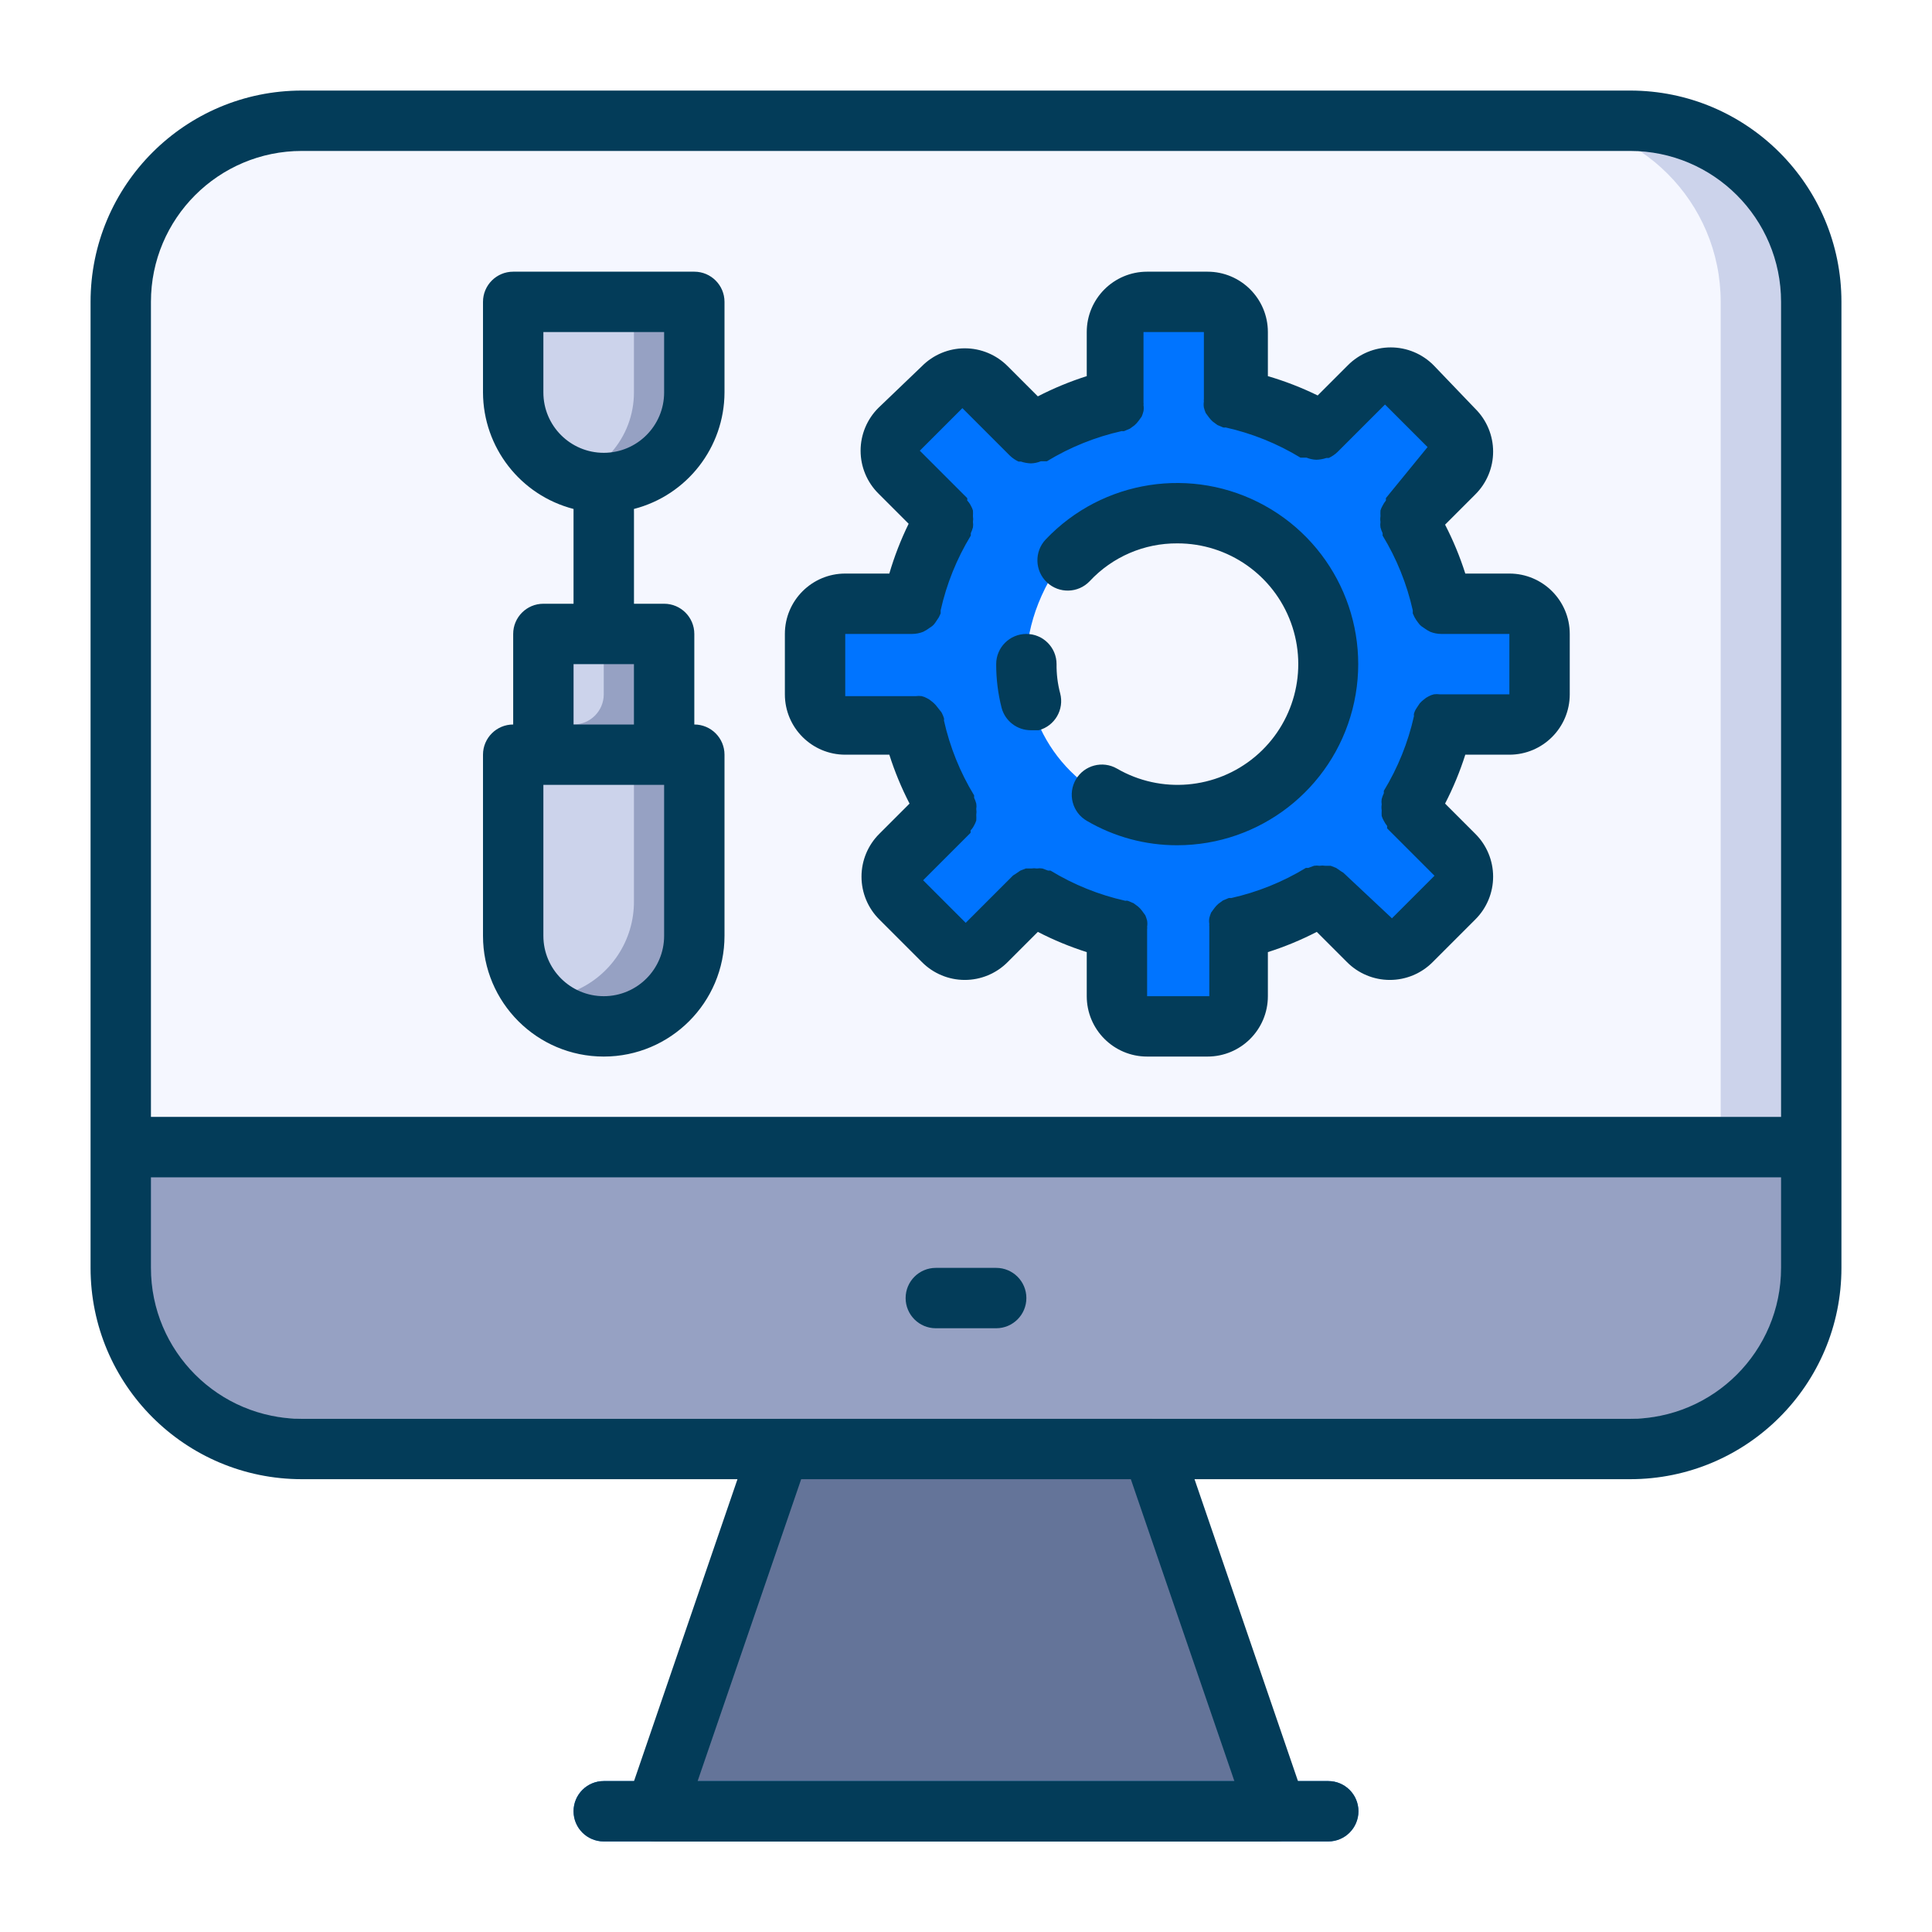
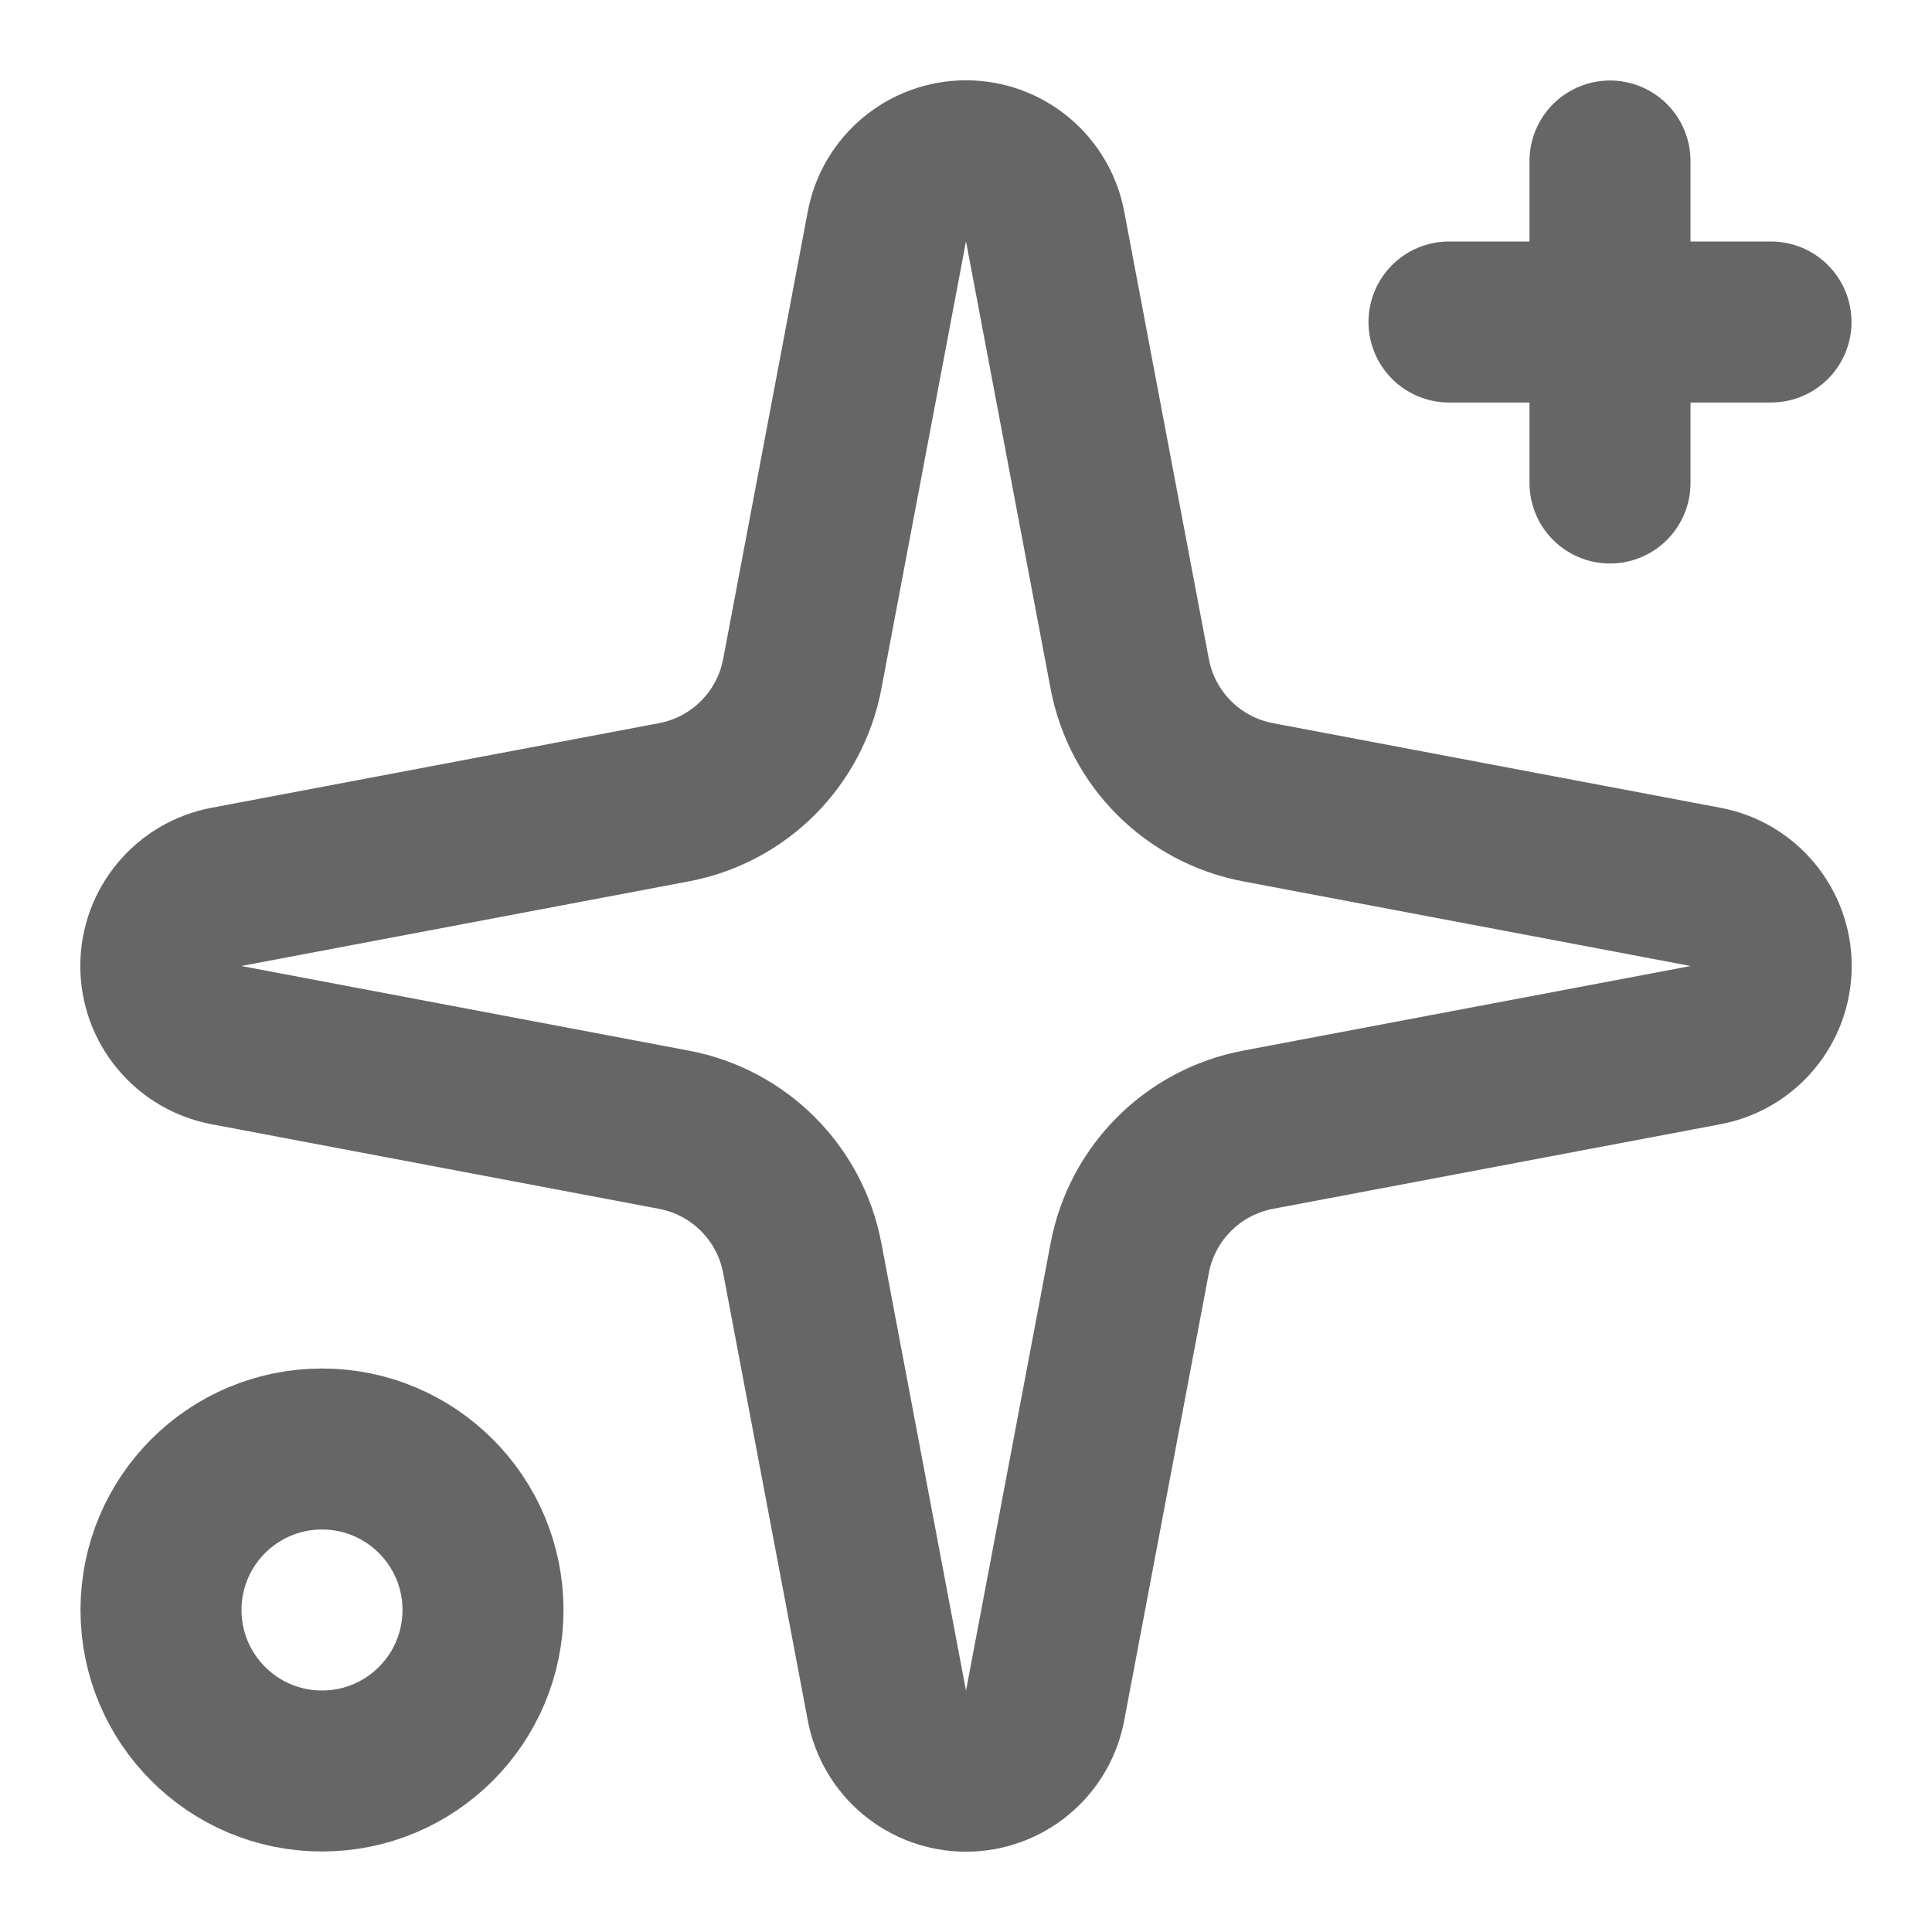
- <svg xmlns="http://www.w3.org/2000/svg" t="1762741332084" class="icon" viewBox="0 0 1024 1024" version="1.1" p-id="31901" width="200" height="200">
-   <path d="M960 160v448H64V160a96 96 0 0 1 64-90.4A92.8 92.8 0 0 1 160 64h704a96 96 0 0 1 96 96z" fill="#CCD3EB" p-id="31902" />
-   <path d="M912 160v448H64V160a96 96 0 0 1 64-90.4A92.8 92.8 0 0 1 160 64h656a96 96 0 0 1 96 96z" fill="#F5F7FF" p-id="31903" />
-   <path d="M960 592v64a96 96 0 0 1-96 96H160a96 96 0 0 1-96-96v-64z" fill="#96A1C3" p-id="31904" />
-   <path d="M676.64 944H347.36l65.92-192h197.44l65.92 192z" fill="#647499" p-id="31905" />
-   <path d="M704 976H320a16 16 0 0 1 0-32h384a16 16 0 0 1 0 32z" fill="#0668CB" p-id="31906" />
-   <path d="M320 368a16 16 0 0 1-16-16v-80a16 16 0 0 1 32 0v80a16 16 0 0 1-16 16z" fill="#B4CDE1" p-id="31907" />
-   <path d="M288 336m16 0l32 0q16 0 16 16l0 32q0 16-16 16l-32 0q-16 0-16-16l0-32q0-16 16-16Z" fill="#96A1C3" p-id="31908" />
-   <path d="M320 336v32a16 16 0 0 1-16 16h-16v-32a16 16 0 0 1 16-16z" fill="#CCD3EB" p-id="31909" />
-   <path d="M368 416v77.44a51.2 51.2 0 0 1-32 48 42.08 42.08 0 0 1-13.6 2.88 48 48 0 0 1-38.4-16A46.72 46.72 0 0 1 272 496v-80a16 16 0 0 1 16-16h64a16 16 0 0 1 16 16z" fill="#96A1C3" p-id="31910" />
-   <path d="M336 400v77.44a51.2 51.2 0 0 1-32 48 42.08 42.08 0 0 1-13.6 2.88 28.16 28.16 0 0 1-6.4 0A46.72 46.72 0 0 1 272 496v-80a16 16 0 0 1 16-16z" fill="#CCD3EB" p-id="31911" />
-   <path d="M800 320h-23.36a16 16 0 0 1-16-11.68 156 156 0 0 0-8.64-22.56 16 16 0 0 1 2.56-18.88l16-16a16 16 0 0 0 0-22.72l-22.56-22.56a16 16 0 0 0-22.72 0l-16 16a16 16 0 0 1-18.88 2.56 156 156 0 0 0-22.56-9.44 16 16 0 0 1-11.68-16V176a16 16 0 0 0-16-16H608a16 16 0 0 0-16 16v23.36a16 16 0 0 1-11.68 16 156 156 0 0 0-22.56 9.44 16 16 0 0 1-18.88-2.56l-16-16a16 16 0 0 0-22.72 0l-22.56 22.56a16 16 0 0 0 0 22.72l16 16a16 16 0 0 1 2.4 18.24 156 156 0 0 0-9.44 22.56 16 16 0 0 1-16 11.68H448a16 16 0 0 0-16 16v32a16 16 0 0 0 16 16h23.36a16 16 0 0 1 16 11.68 156 156 0 0 0 8.64 22.56 16 16 0 0 1-2.56 18.88l-16 16a16 16 0 0 0 0 22.72l22.56 22.56a16 16 0 0 0 22.72 0l16-16a16 16 0 0 1 19.04-2.4 156 156 0 0 0 22.56 9.44 16 16 0 0 1 11.68 16V528a16 16 0 0 0 16 16h32a16 16 0 0 0 16-16v-23.36a16 16 0 0 1 11.68-16 156 156 0 0 0 22.56-8.64 16 16 0 0 1 18.88 2.56l16 16a16 16 0 0 0 22.72 0l22.56-22.56a16 16 0 0 0 0-22.72l-16-16a16 16 0 0 1-2.4-19.04 156 156 0 0 0 9.44-22.56 16 16 0 0 1 16-11.68H800a16 16 0 0 0 16-16v-32a16 16 0 0 0-16-16z m-119.84 92.32c-84.16 61.28-177.76-32-116.48-116.48a17.12 17.12 0 0 1 4.16-4.16c84.16-61.28 177.76 32 116.48 116.48a17.12 17.12 0 0 1-4.16 4.16z" fill="#0074FF" p-id="31912" />
-   <path d="M368 176v32a48 48 0 0 1-12.16 32l-1.92 2.08a48 48 0 0 1-37.44 13.92 45.6 45.6 0 0 1-12.48-2.72 50.88 50.88 0 0 1-32-48V176a16 16 0 0 1 16-16h64a16 16 0 0 1 16 16z" fill="#96A1C3" p-id="31913" />
-   <path d="M336 176v32a48 48 0 0 1-12.16 32l-1.92 2.08a45.44 45.44 0 0 1-17.92 11.2 50.88 50.88 0 0 1-32-48V176a16 16 0 0 1 16-16h32a16 16 0 0 1 16 16z" fill="#CCD3EB" p-id="31914" />
-   <path d="M704 976H320a16 16 0 0 1 0-32h384a16 16 0 0 1 0 32zM528 672h-32a16 16 0 0 0 0 32h32a16 16 0 0 0 0-32z" fill="#033C59" p-id="31915" />
-   <path d="M864 48H160a112 112 0 0 0-112 112v512a112 112 0 0 0 112 112h230.88l-58.56 170.88a16 16 0 0 0 2.08 14.4 16 16 0 0 0 12.96 6.72h329.28a16 16 0 0 0 12.96-6.72 16 16 0 0 0 2.08-14.4L633.12 784H864a112 112 0 0 0 112-112V160a112 112 0 0 0-112-112zM160 80h704a80 80 0 0 1 80 80v432H80V160a80 80 0 0 1 80-80z m494.24 864H369.76l54.88-160h174.72zM864 752H160a80 80 0 0 1-80-80v-48h864v48a80 80 0 0 1-80 80z" fill="#033C59" p-id="31916" />
-   <path d="M320 560a64 64 0 0 0 64-64v-96a16 16 0 0 0-16-16v-48a16 16 0 0 0-16-16h-16v-50.24A64 64 0 0 0 384 208v-48a16 16 0 0 0-16-16h-96a16 16 0 0 0-16 16v48a64 64 0 0 0 48 61.76V320h-16a16 16 0 0 0-16 16v48a16 16 0 0 0-16 16v96a64 64 0 0 0 64 64z m-32-352v-32h64v32a32 32 0 0 1-64 0z m64 288a32 32 0 0 1-64 0v-80h64z m-48-144h32v32h-32zM448 400h23.36a166.72 166.72 0 0 0 10.72 25.92l-16 16a32 32 0 0 0 0 45.44l22.56 22.56a32 32 0 0 0 45.44 0l16-16a166.72 166.72 0 0 0 25.92 10.72V528a32 32 0 0 0 32 32h32a32 32 0 0 0 32-32v-23.36a166.72 166.72 0 0 0 25.92-10.72l16 16a32 32 0 0 0 45.44 0l22.56-22.56a32 32 0 0 0 0-45.44l-16-16a166.72 166.72 0 0 0 10.72-25.92H800a32 32 0 0 0 32-32v-32a32 32 0 0 0-32-32h-23.36a166.72 166.72 0 0 0-10.72-25.92l16-16a32 32 0 0 0 0-45.44l-22.08-23.04a32 32 0 0 0-45.44 0l-16 16a166.72 166.72 0 0 0-26.4-10.24V176a32 32 0 0 0-32-32h-32a32 32 0 0 0-32 32v23.36a166.72 166.72 0 0 0-25.92 10.72l-16-16a32 32 0 0 0-45.44 0l-23.04 22.08a32 32 0 0 0 0 45.44l16 16a166.72 166.72 0 0 0-10.24 26.4H448a32 32 0 0 0-32 32v32a32 32 0 0 0 32 32z m0-64h35.52a16 16 0 0 0 5.76-1.12l1.76-0.96 3.04-2.08a8.32 8.32 0 0 0 1.6-1.76l1.92-2.88 0.96-2.08v-1.6a131.52 131.52 0 0 1 16-39.68 6.56 6.56 0 0 1 0-1.28 17.12 17.12 0 0 0 1.12-3.04 9.12 9.12 0 0 0 0-2.88 9.6 9.6 0 0 0 0-3.04 25.92 25.92 0 0 0 0-3.04 12.32 12.32 0 0 0-1.12-2.56 10.56 10.56 0 0 0-1.92-2.72 3.2 3.2 0 0 0 0-1.28l-25.12-25.12 22.56-22.56 25.12 25.12a17.28 17.28 0 0 0 4.64 3.2h1.28a18.24 18.24 0 0 0 5.28 0.96 14.88 14.88 0 0 0 5.28-1.12h3.2a131.52 131.52 0 0 1 39.68-16 3.04 3.04 0 0 0 1.28 0l3.04-1.28 2.4-1.76a13.76 13.76 0 0 0 2.08-2.24l1.76-2.4a20.32 20.32 0 0 0 0.96-2.88 10.4 10.4 0 0 0 0-3.2 3.84 3.84 0 0 0 0-1.28V176h32v35.52a3.84 3.84 0 0 0 0 1.28 10.4 10.4 0 0 0 0 3.2 20.32 20.32 0 0 0 0.96 2.88l1.76 2.4a13.76 13.76 0 0 0 2.08 2.24l2.4 1.76 3.04 1.28a3.04 3.04 0 0 0 1.28 0 131.52 131.52 0 0 1 39.68 16h3.2a14.88 14.88 0 0 0 5.28 1.12 18.24 18.24 0 0 0 5.28-0.96h1.28a17.28 17.28 0 0 0 4.64-3.2l25.12-25.12 22.56 22.56-22.08 27.04a8.96 8.96 0 0 0 0 1.28 16 16 0 0 0-1.76 2.72 12.32 12.32 0 0 0-1.12 2.56 25.92 25.92 0 0 0 0 3.04 9.6 9.6 0 0 0 0 3.04 9.12 9.12 0 0 0 0 2.88 17.12 17.12 0 0 0 1.12 3.04 6.56 6.56 0 0 1 0 1.28 131.52 131.52 0 0 1 16 39.68v1.6l0.96 2.08a22.4 22.4 0 0 0 1.92 2.88 8.32 8.32 0 0 0 1.6 1.76l3.04 2.08 1.76 0.96a16 16 0 0 0 5.76 1.12H800v32h-36.96a11.52 11.52 0 0 0-3.04 0 10.72 10.72 0 0 0-2.88 1.12 10.4 10.4 0 0 0-2.4 1.6 13.76 13.76 0 0 0-2.24 2.08l-1.6 2.4a10.56 10.56 0 0 0-1.44 3.04 3.04 3.04 0 0 0 0 1.28 131.52 131.52 0 0 1-16 39.68 6.56 6.56 0 0 1 0 1.28 17.12 17.12 0 0 0-1.12 3.04 9.12 9.12 0 0 0 0 2.88 9.6 9.6 0 0 0 0 3.04 25.92 25.92 0 0 0 0 3.04 12.32 12.32 0 0 0 1.12 2.56 16 16 0 0 0 1.76 2.72 8.96 8.96 0 0 0 0 1.28l25.12 25.12-22.56 22.56-25.76-24.16-1.28-0.8-2.56-1.76-2.88-1.12h-2.88a9.76 9.76 0 0 0-3.04 0 9.12 9.12 0 0 0-2.88 0l-3.04 1.12h-1.28a131.52 131.52 0 0 1-39.68 16 3.04 3.04 0 0 0-1.28 0l-3.04 1.28-2.4 1.76a13.76 13.76 0 0 0-2.08 2.24l-1.76 2.4a20.32 20.32 0 0 0-0.96 2.88 10.4 10.4 0 0 0 0 3.2 3.84 3.84 0 0 0 0 1.28V528H608v-35.52a3.84 3.84 0 0 0 0-1.28 10.4 10.4 0 0 0 0-3.2 20.32 20.32 0 0 0-0.96-2.88l-1.76-2.4a13.76 13.76 0 0 0-2.08-2.24l-2.4-1.76-3.04-1.28a3.04 3.04 0 0 0-1.28 0 131.52 131.52 0 0 1-39.68-16h-1.28l-3.04-1.12a9.12 9.12 0 0 0-2.88 0 9.76 9.76 0 0 0-3.04 0h-2.88l-2.88 1.12-2.56 1.76-1.28 0.8-25.12 25.12-22.56-22.56 25.12-25.12a3.2 3.2 0 0 0 0-1.28 10.56 10.56 0 0 0 1.92-2.72 12.32 12.32 0 0 0 1.12-2.56 25.92 25.92 0 0 0 0-3.04 9.6 9.6 0 0 0 0-3.04 9.12 9.12 0 0 0 0-2.88 17.12 17.12 0 0 0-1.12-3.04 6.56 6.56 0 0 1 0-1.28 131.52 131.52 0 0 1-16-39.68 3.04 3.04 0 0 0 0-1.28 17.28 17.28 0 0 0-1.28-3.04l-3.04-3.84a13.76 13.76 0 0 0-2.24-2.08 10.4 10.4 0 0 0-2.4-1.6 10.72 10.72 0 0 0-2.88-1.12 11.52 11.52 0 0 0-3.04 0H448z" fill="#033C59" p-id="31917" />
-   <path d="M577.6 308A62.88 62.88 0 0 1 624 288a64 64 0 1 1-32 119.36 16 16 0 0 0-21.76 5.76 16 16 0 0 0 5.76 21.92 94.56 94.56 0 0 0 48 12.96 96 96 0 1 0-69.76-162.08 16 16 0 1 0 23.36 22.08z" fill="#033C59" p-id="31918" />
-   <path d="M546.4 387.04h4.16a16 16 0 0 0 11.36-19.52A57.76 57.76 0 0 1 560 352a16 16 0 0 0-32 0 93.12 93.12 0 0 0 2.88 23.2 16 16 0 0 0 15.52 11.84z" fill="#033C59" p-id="31919" />
+ <svg xmlns="http://www.w3.org/2000/svg" width="24" height="24" viewBox="0 0 24 24" fill="none" stroke="#666666" stroke-width="2" stroke-linecap="round" stroke-linejoin="round" class="lucide lucide-sparkles-icon lucide-sparkles">
+   <path d="M11.017 2.814a1 1 0 0 1 1.966 0l1.051 5.558a2 2 0 0 0 1.594 1.594l5.558 1.051a1 1 0 0 1 0 1.966l-5.558 1.051a2 2 0 0 0-1.594 1.594l-1.051 5.558a1 1 0 0 1-1.966 0l-1.051-5.558a2 2 0 0 0-1.594-1.594l-5.558-1.051a1 1 0 0 1 0-1.966l5.558-1.051a2 2 0 0 0 1.594-1.594z" />
+   <path d="M20 2v4" />
+   <path d="M22 4h-4" />
+   <circle cx="4" cy="20" r="2" />
</svg>
